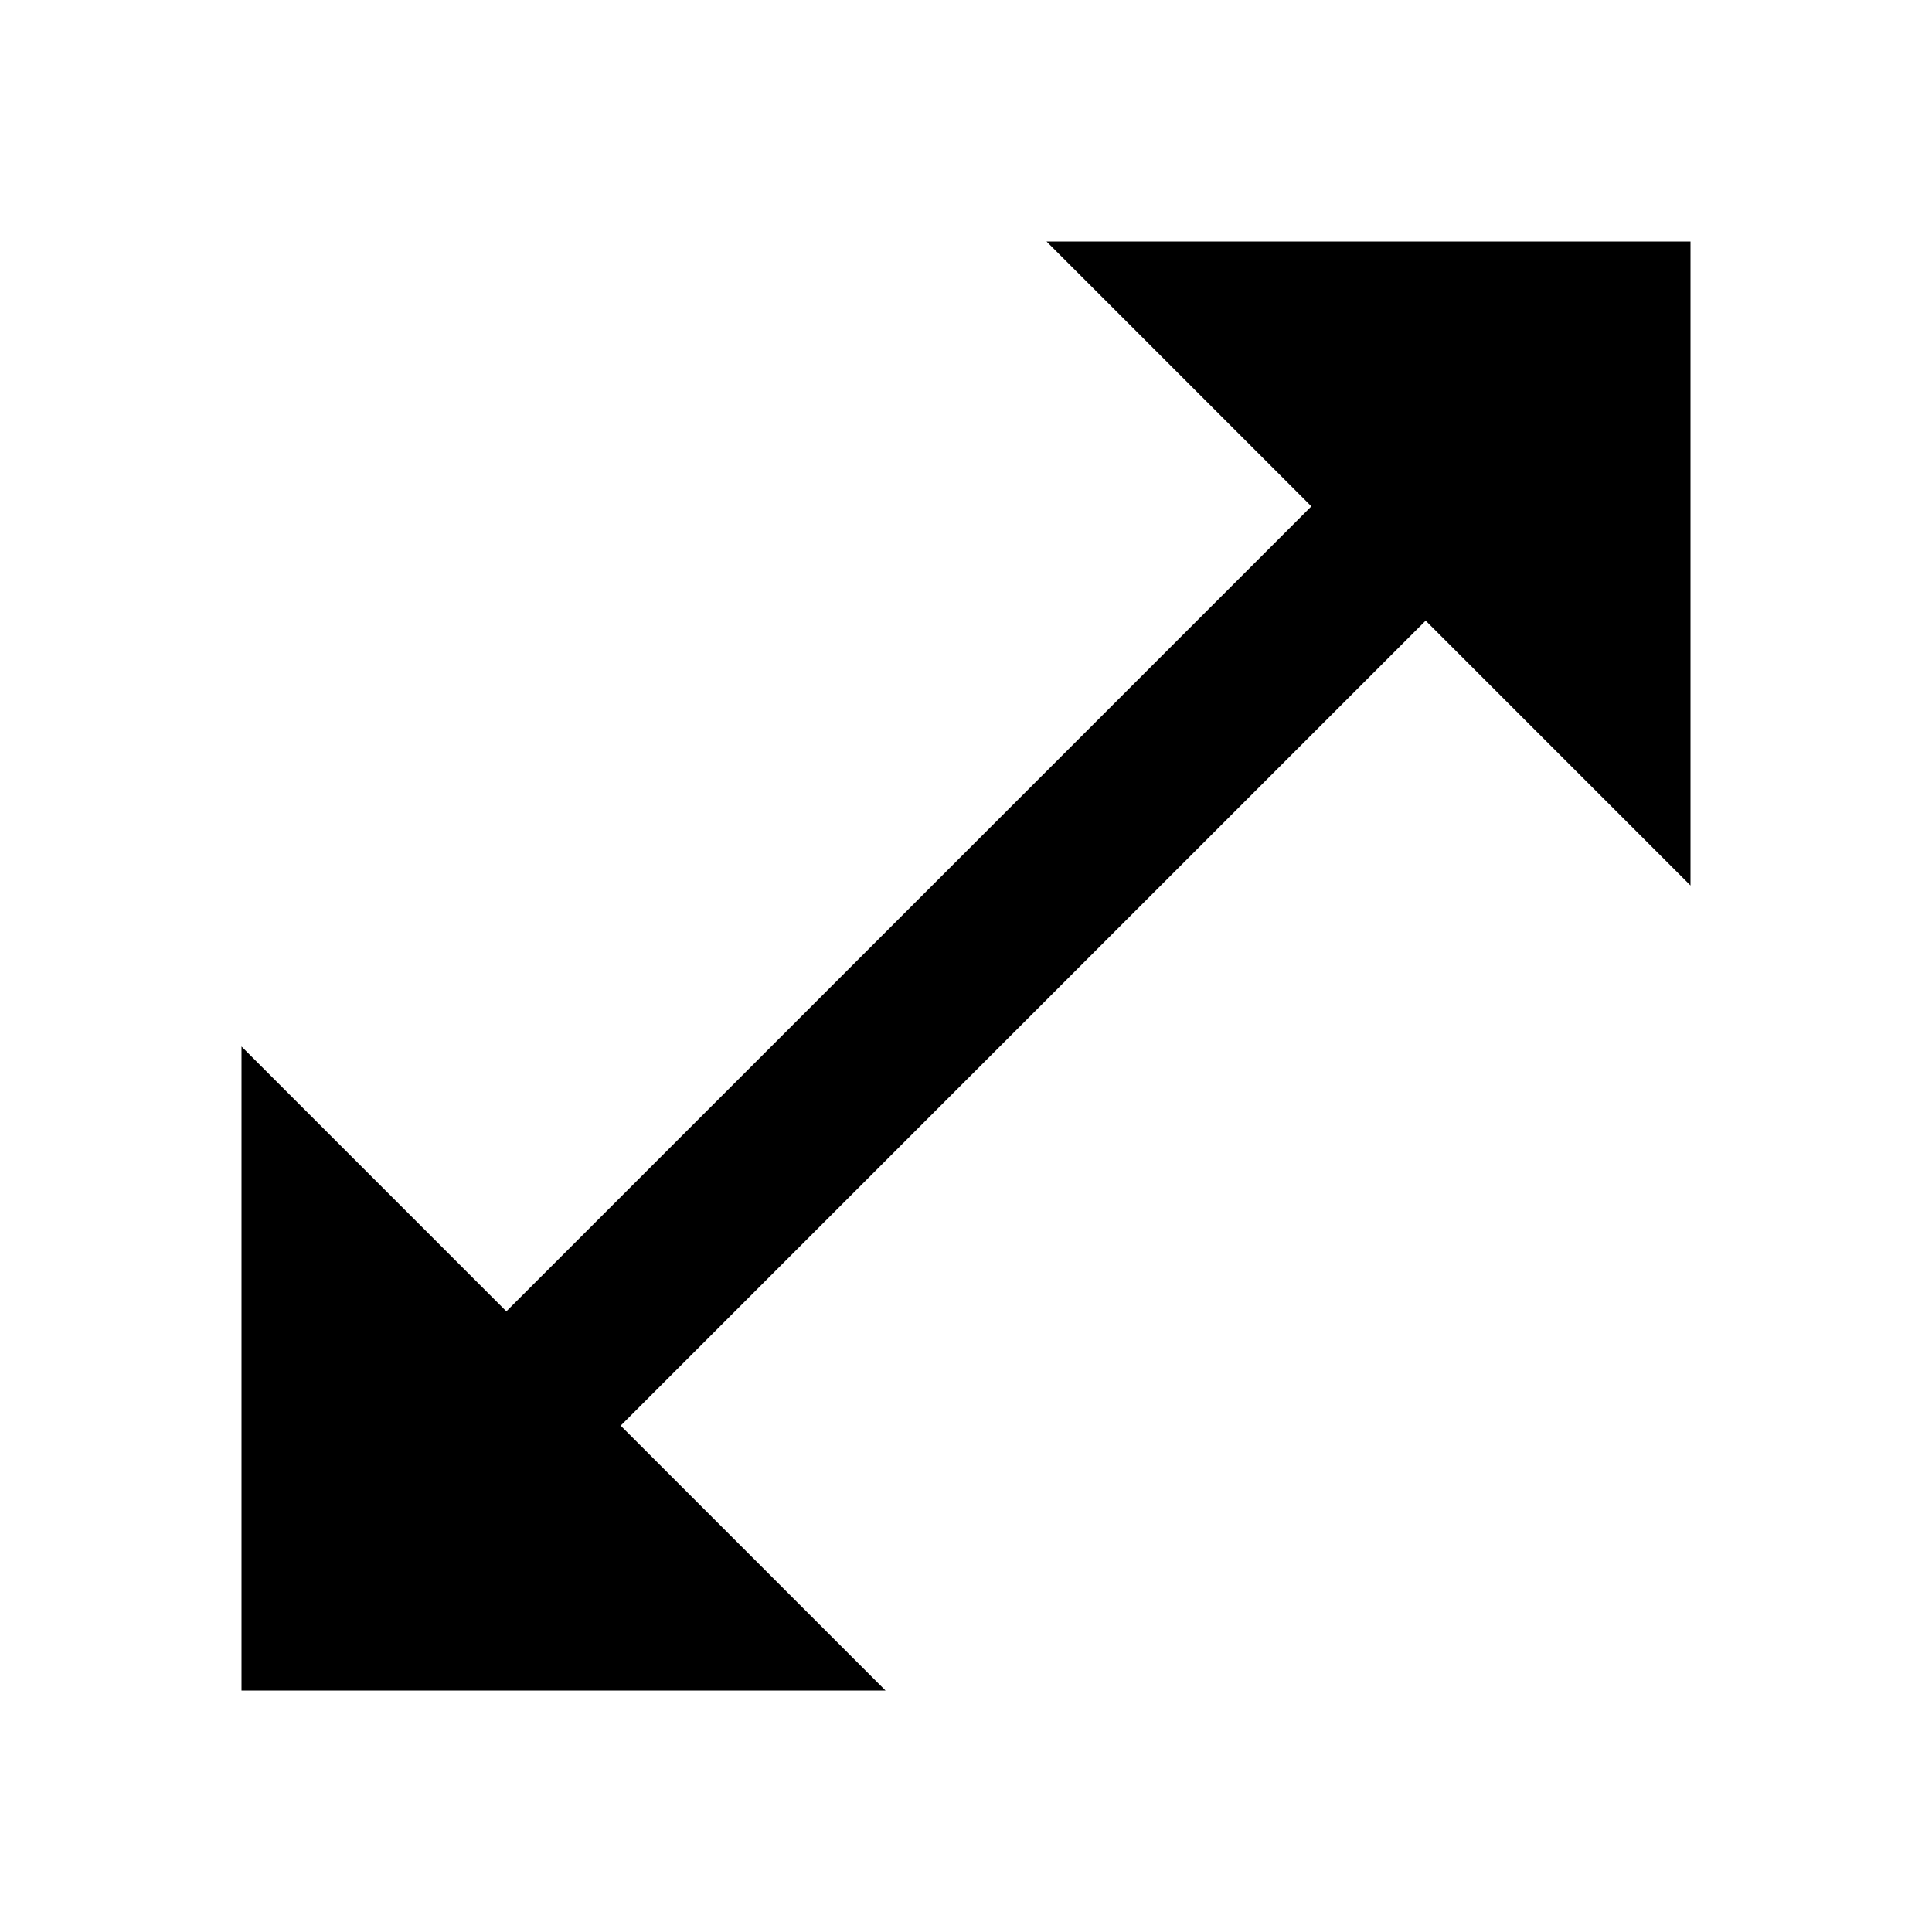
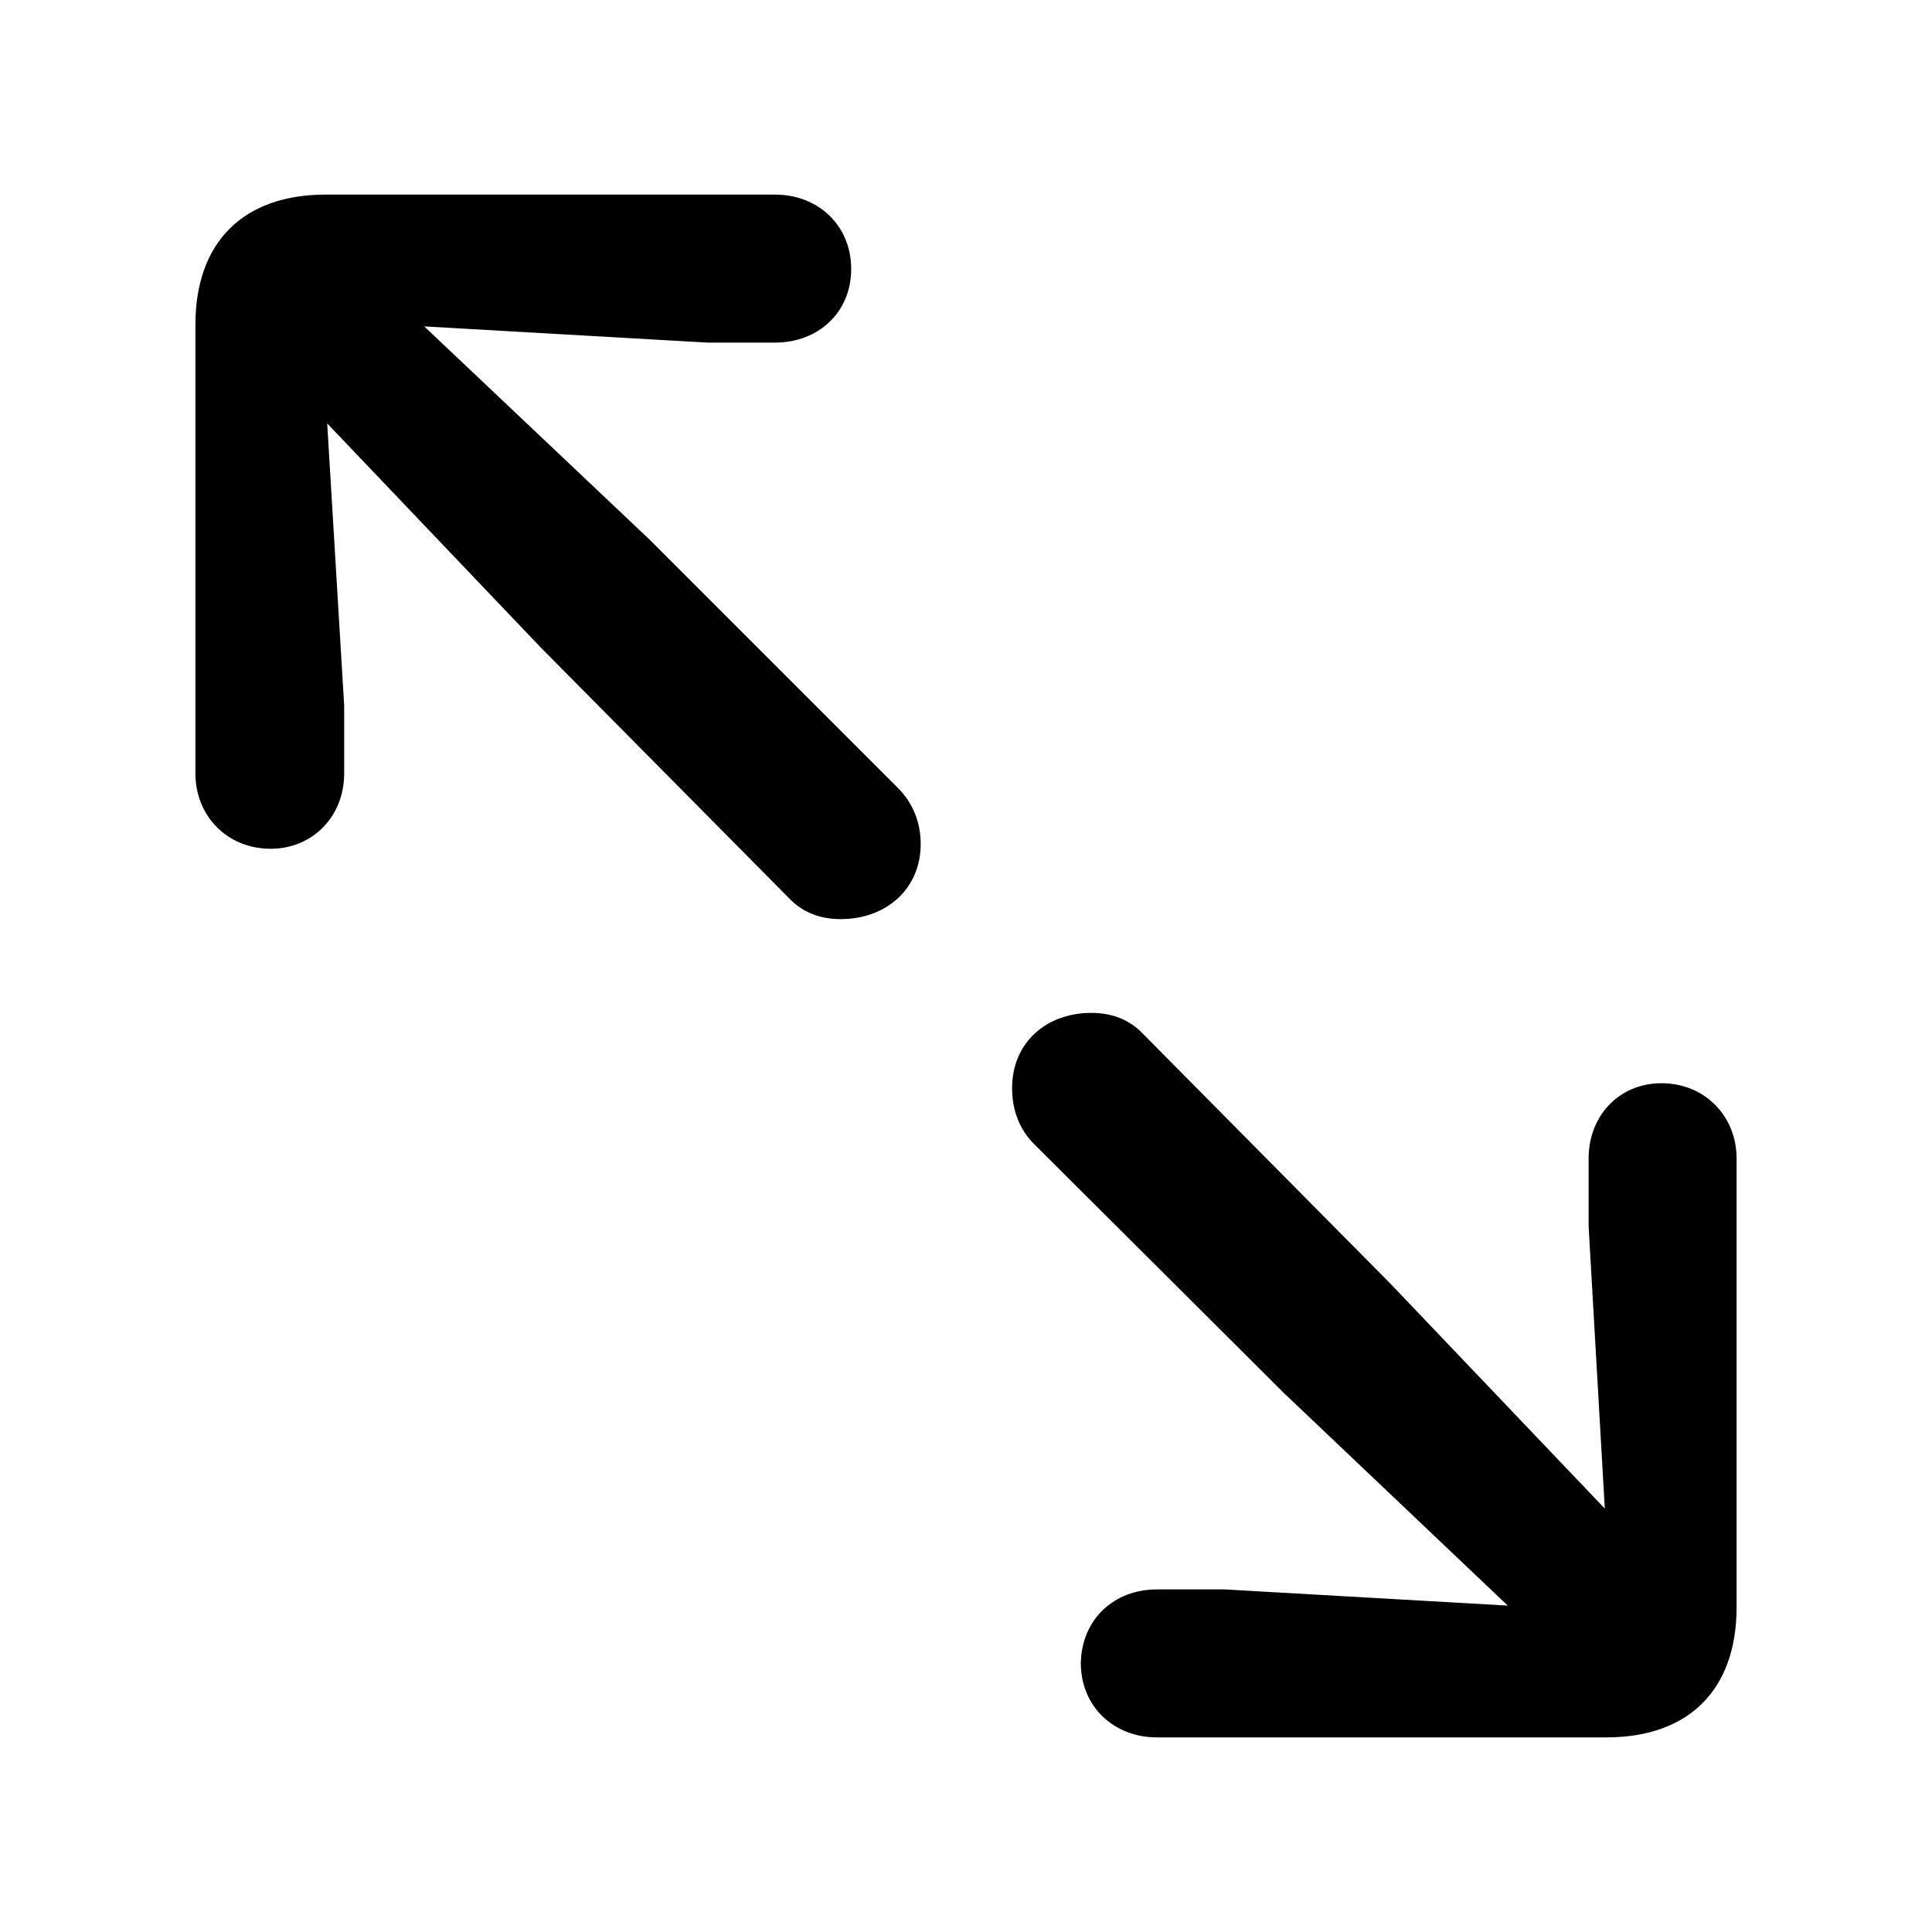
- <svg xmlns="http://www.w3.org/2000/svg" enable-background="new 0 0 24 24" height="24" viewBox="0 0 24 24" width="24">
-   <rect fill="none" height="24" width="24" />
-   <polygon points="21,11 21,3 13,3 16.29,6.29 6.29,16.29 3,13 3,21 11,21 7.71,17.71 17.71,7.71" fill="#000" />
+ <svg xmlns="http://www.w3.org/2000/svg" width="56" height="56" viewBox="0 0 56 56">
+   <path d="M 7.844 24.602 C 9.062 24.602 9.976 23.664 9.976 22.422 L 9.976 20.453 L 9.484 12.273 L 15.672 18.766 L 22.867 26.031 C 23.265 26.453 23.781 26.641 24.367 26.641 C 25.68 26.641 26.687 25.773 26.687 24.461 C 26.687 23.828 26.453 23.266 26.031 22.844 L 18.812 15.625 L 12.297 9.461 L 20.5 9.93 L 22.469 9.93 C 23.711 9.93 24.672 9.062 24.672 7.797 C 24.672 6.531 23.711 5.641 22.469 5.641 L 9.437 5.641 C 7.047 5.641 5.664 7.023 5.664 9.414 L 5.664 22.422 C 5.664 23.641 6.578 24.602 7.844 24.602 Z M 33.531 50.359 L 46.562 50.359 C 48.953 50.359 50.336 48.977 50.336 46.586 L 50.336 33.578 C 50.336 32.359 49.422 31.398 48.156 31.398 C 46.937 31.398 46.047 32.336 46.047 33.578 L 46.047 35.547 L 46.516 43.727 L 40.328 37.234 L 33.133 29.969 C 32.734 29.547 32.219 29.359 31.633 29.359 C 30.32 29.359 29.336 30.227 29.336 31.539 C 29.336 32.172 29.547 32.734 29.969 33.156 L 37.211 40.375 L 43.703 46.539 L 35.5 46.07 L 33.531 46.07 C 32.289 46.07 31.352 46.938 31.328 48.203 C 31.328 49.469 32.289 50.359 33.531 50.359 Z" fill="#000" />
</svg>
